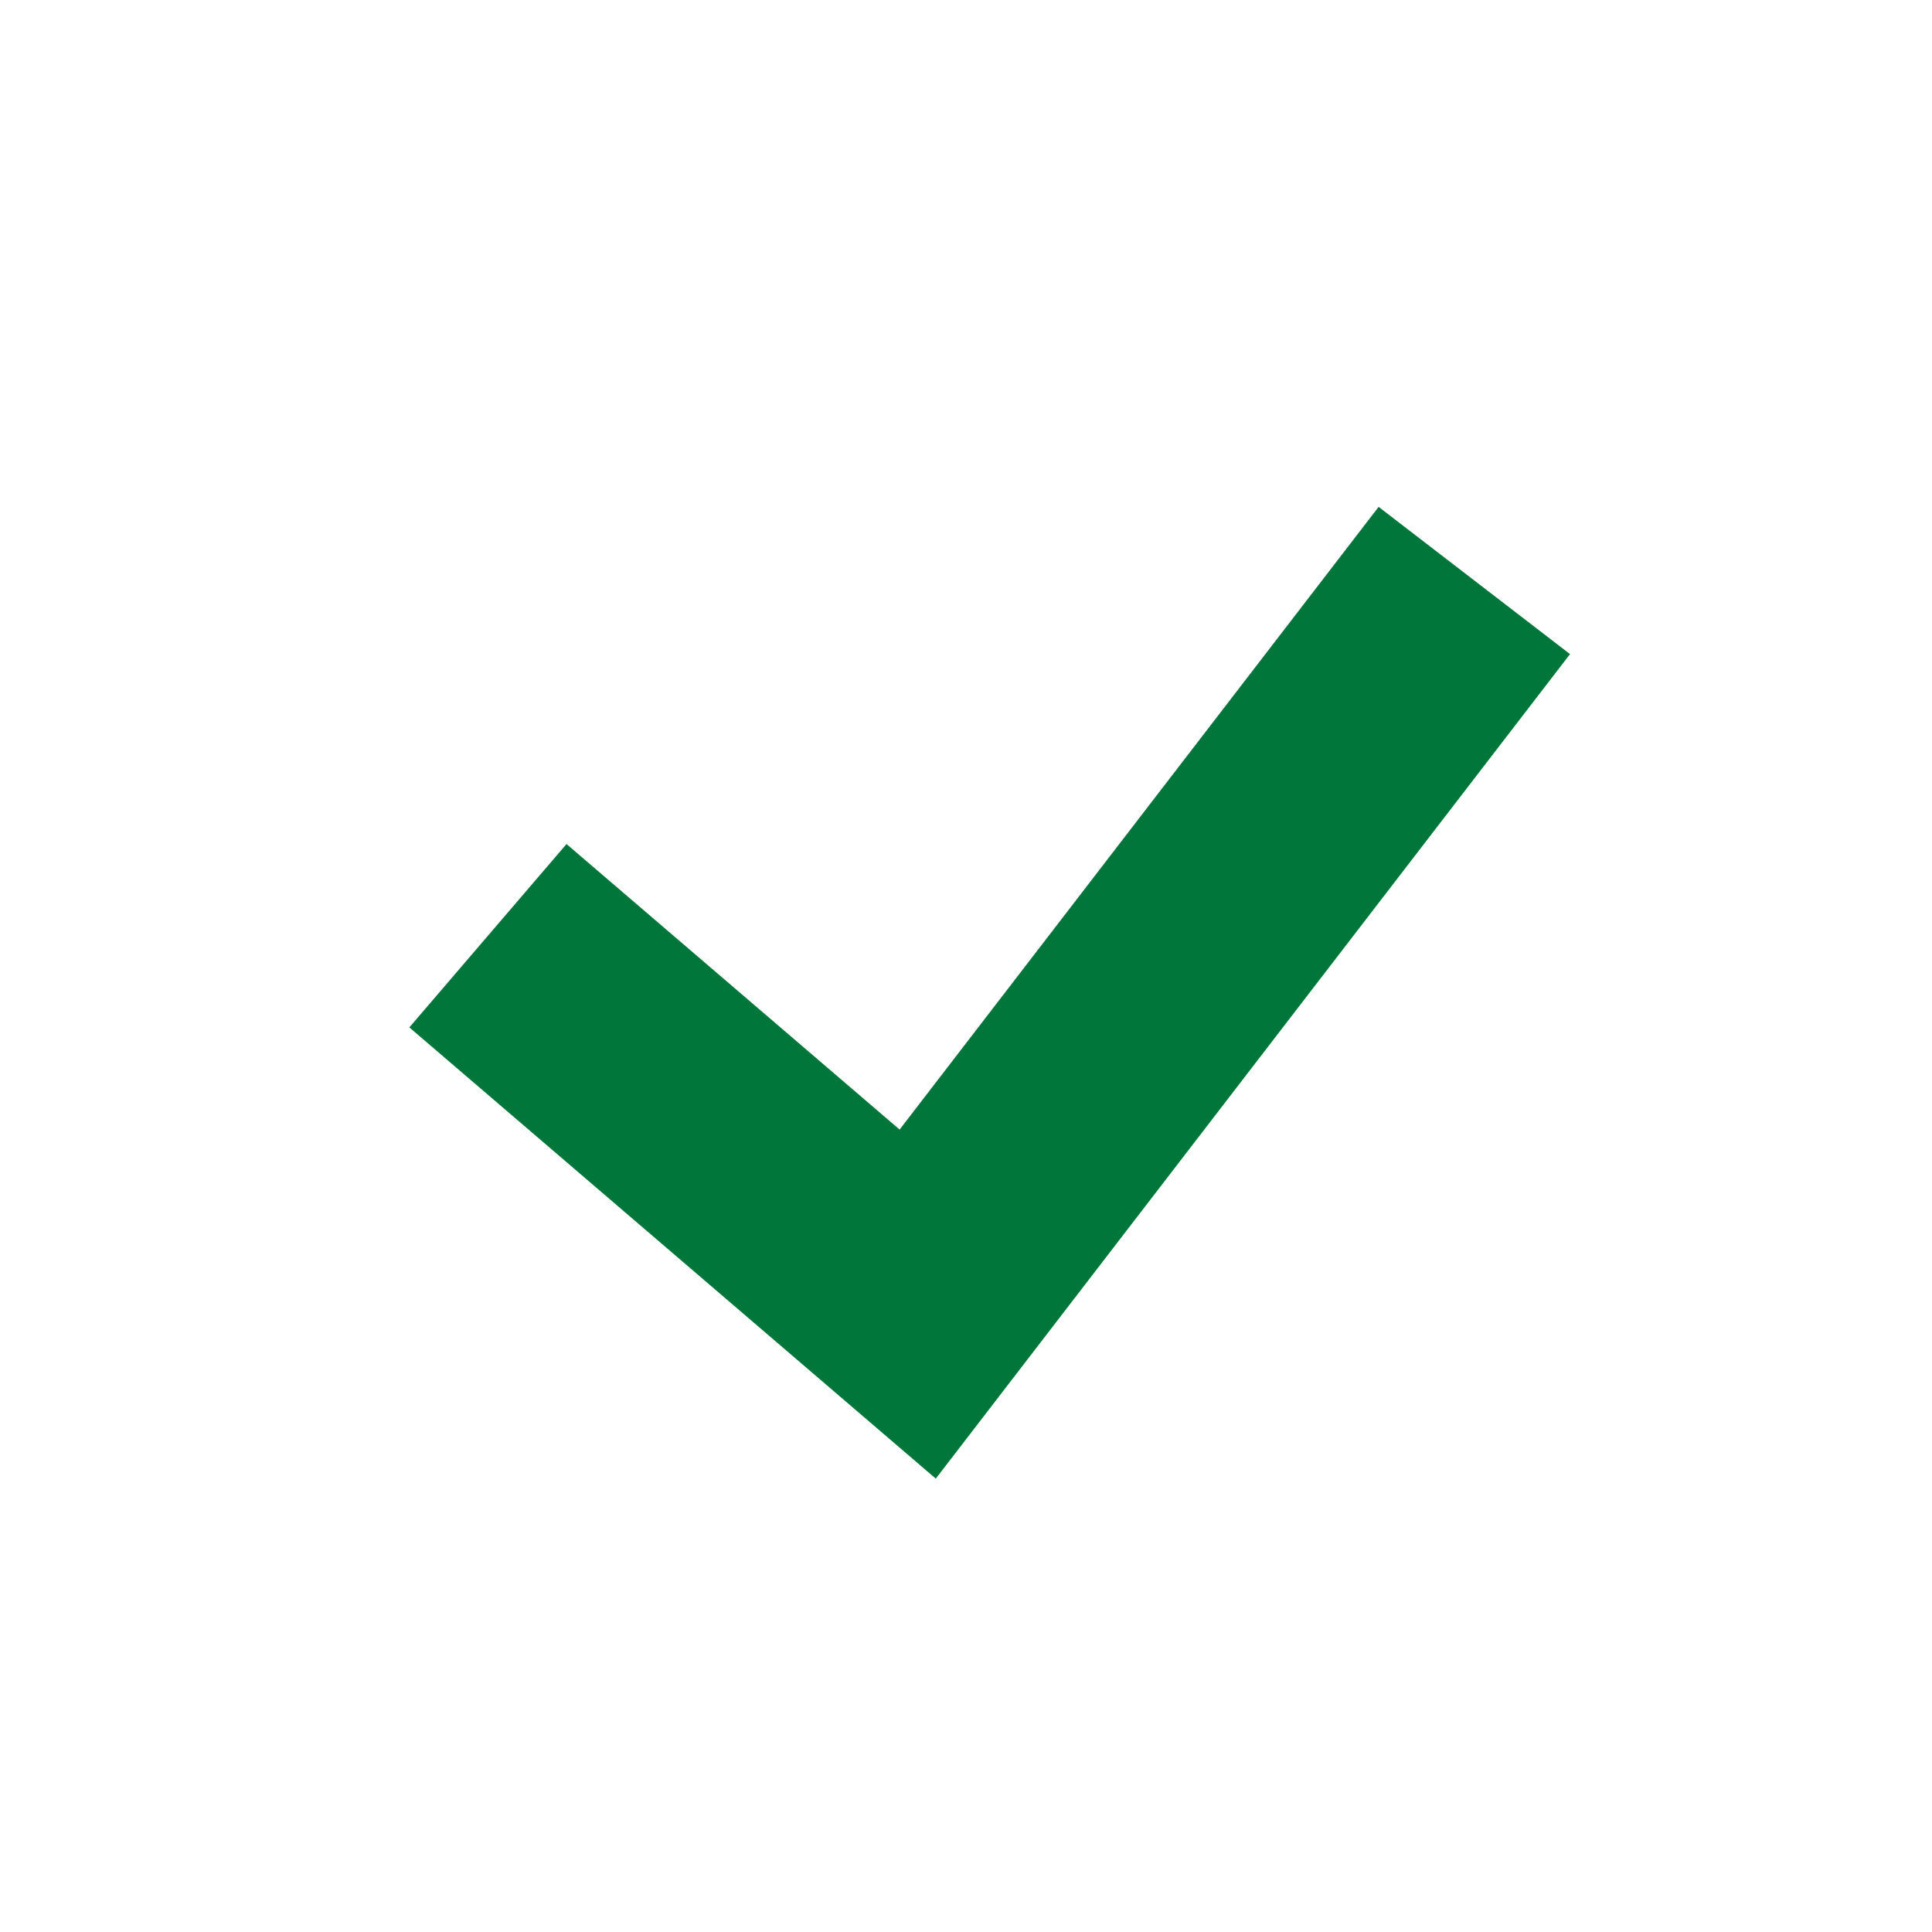
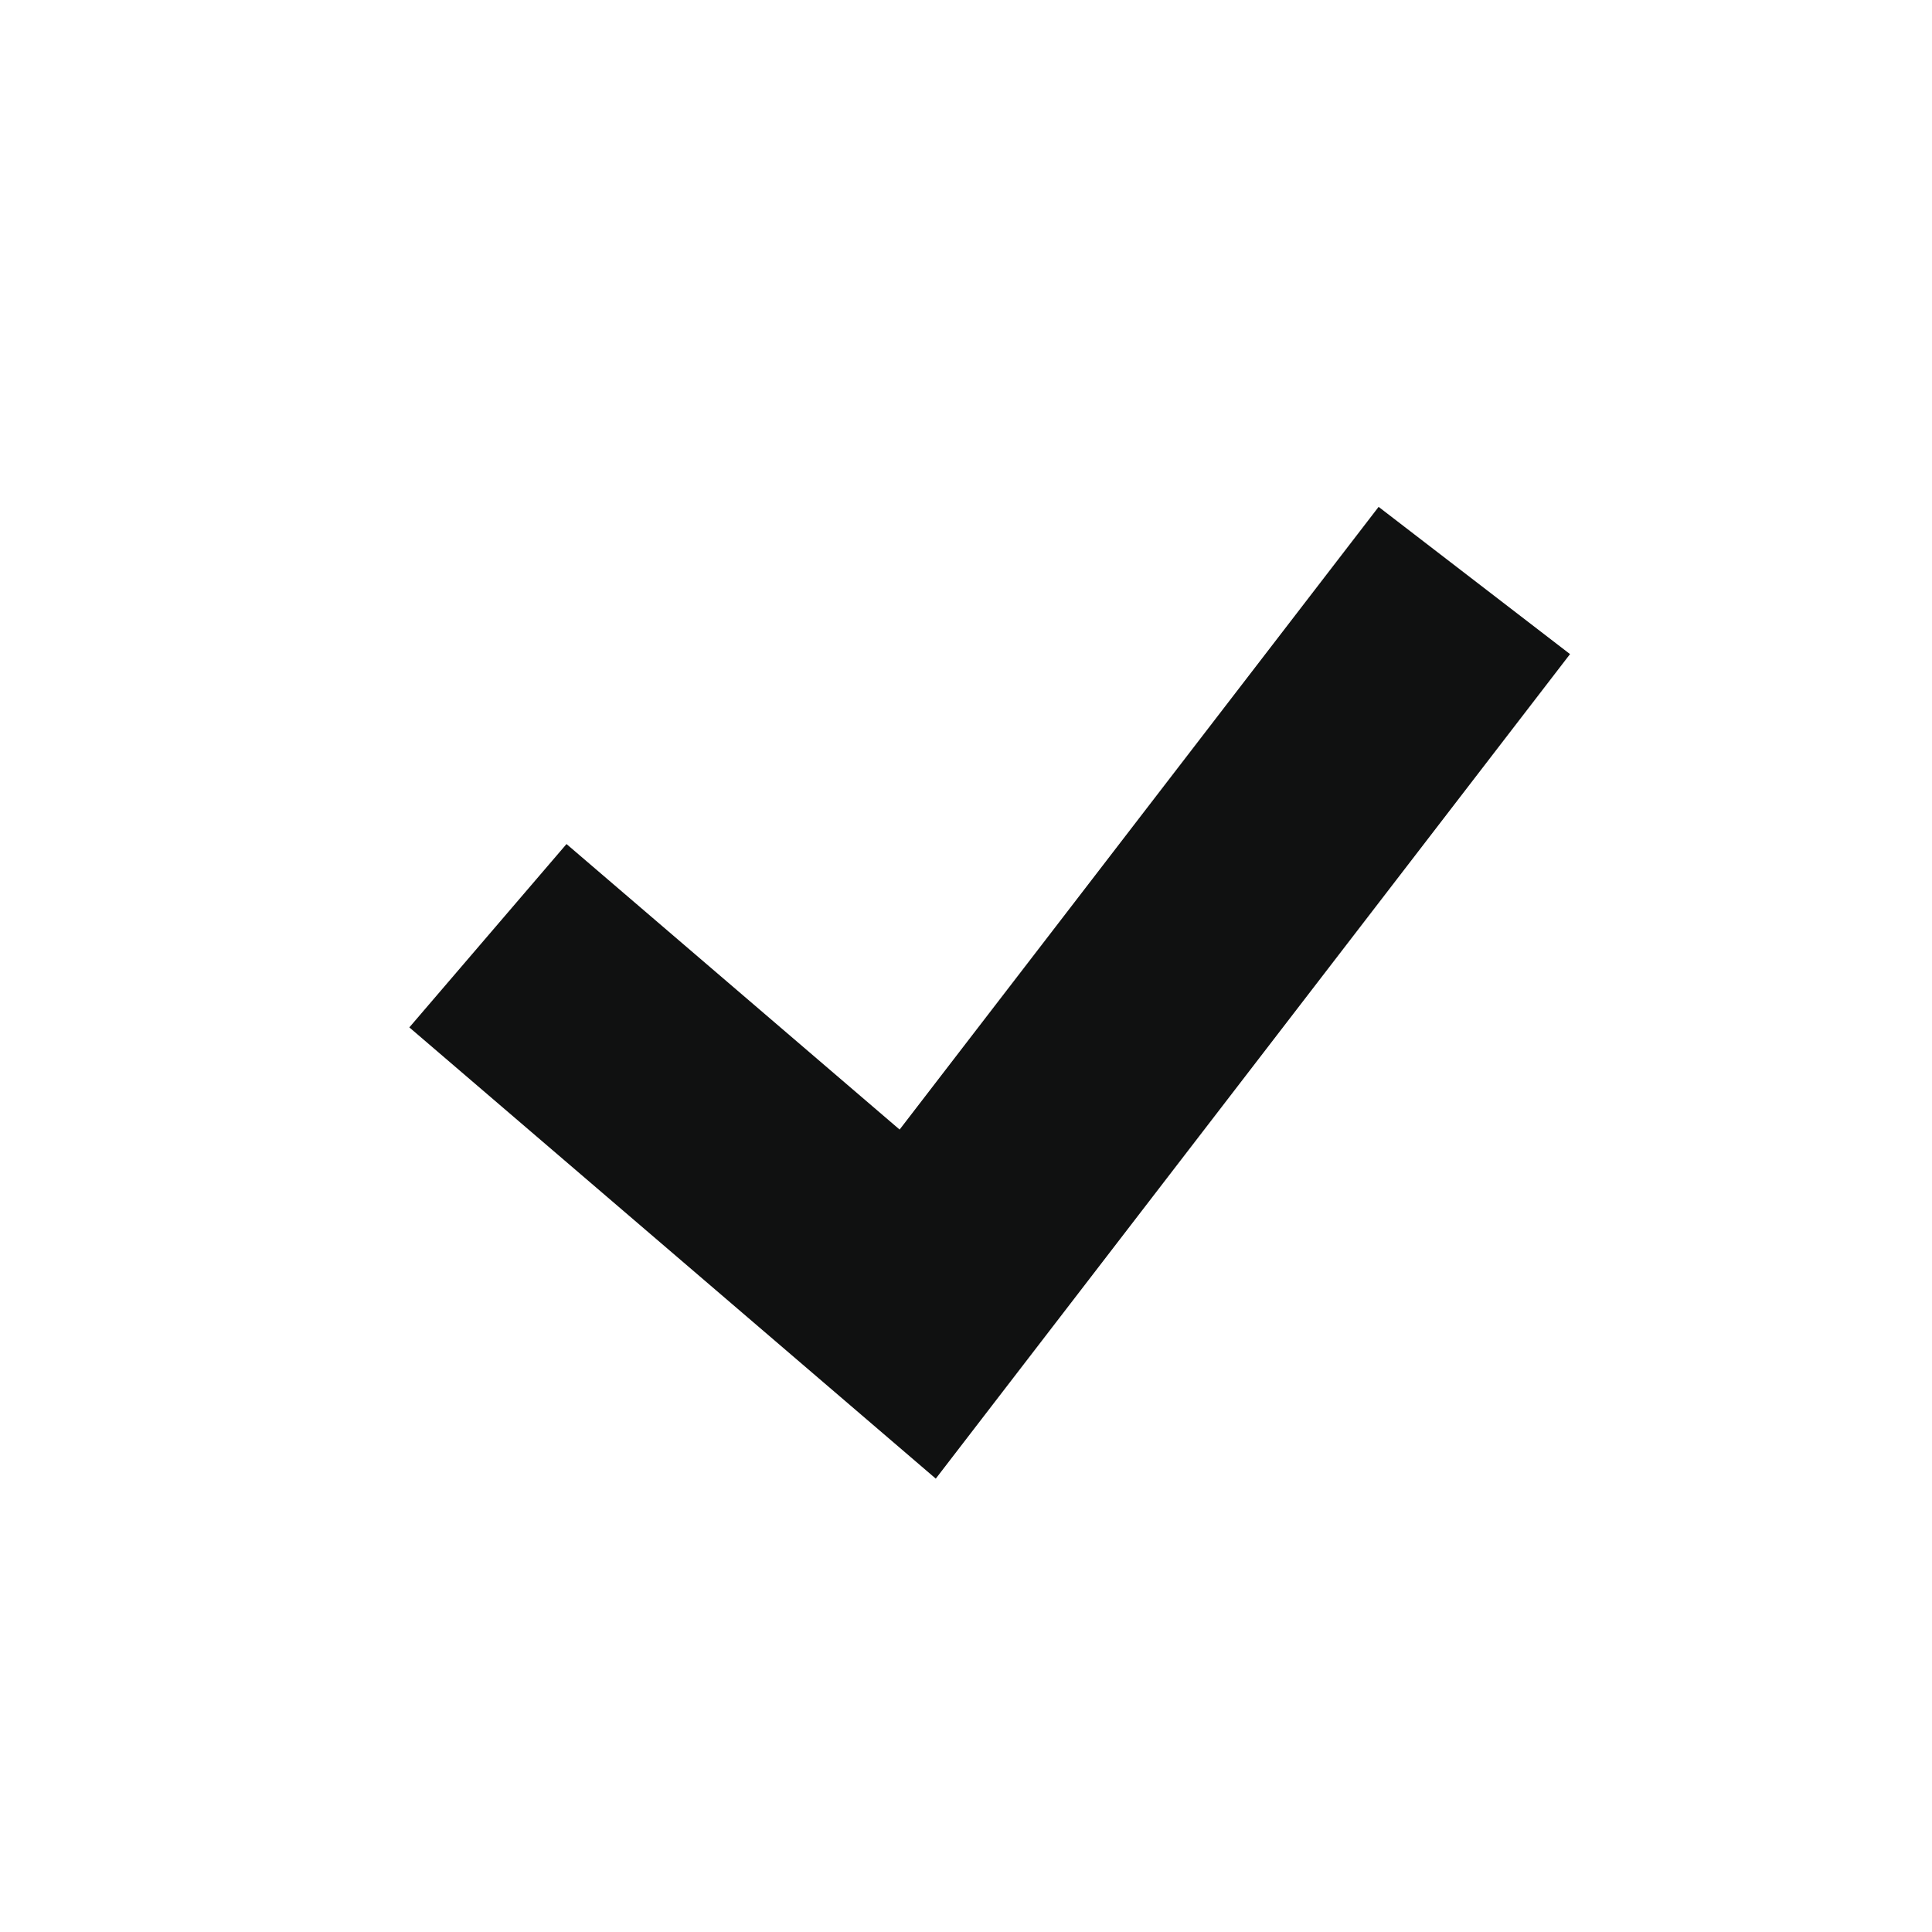
<svg xmlns="http://www.w3.org/2000/svg" width="20px" height="20px" viewBox="0 0 20 20" version="1.1">
  <g id="checkmark" stroke="none" stroke-width="1" fill="none" fill-rule="evenodd" stroke-linecap="square">
-     <polyline id="Path" stroke="#00763B" stroke-width="2.5" points="6 10.5 9.5 13.5 14.5 7" />
+     <polyline id="Path" stroke="#101111" stroke-width="2.5" points="6 10.5 9.5 13.5 14.5 7" />
  </g>
</svg>
